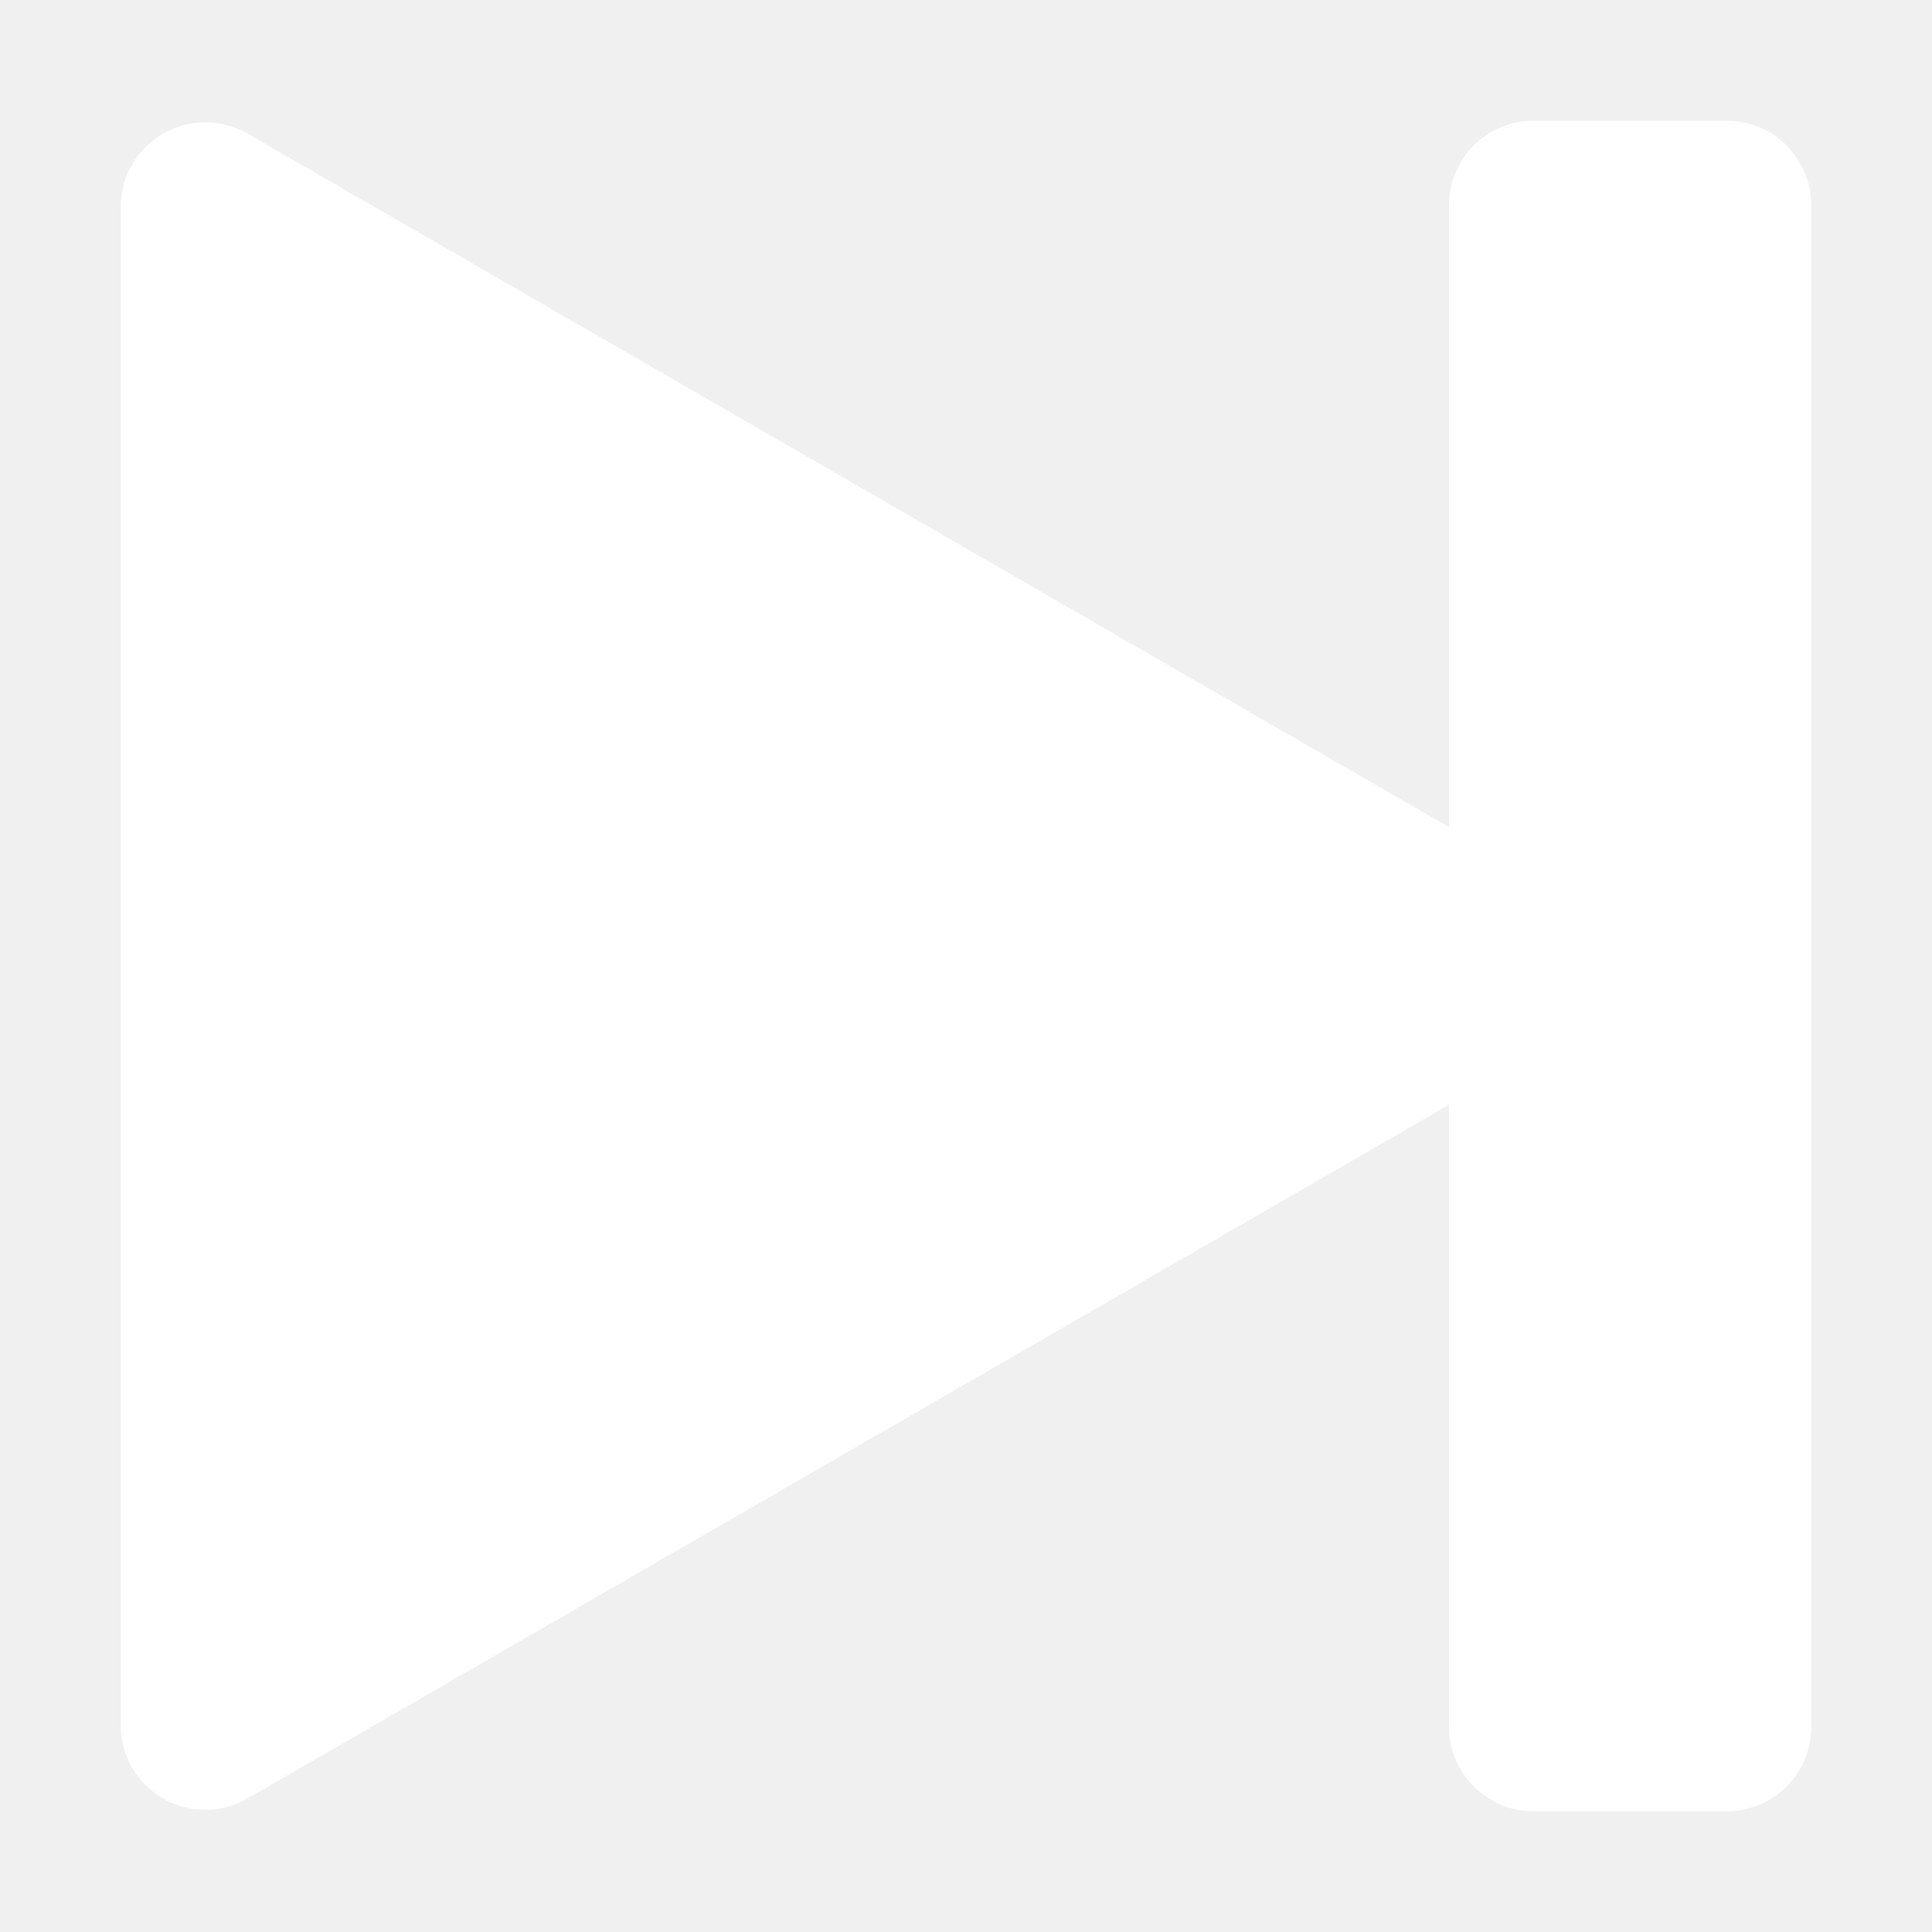
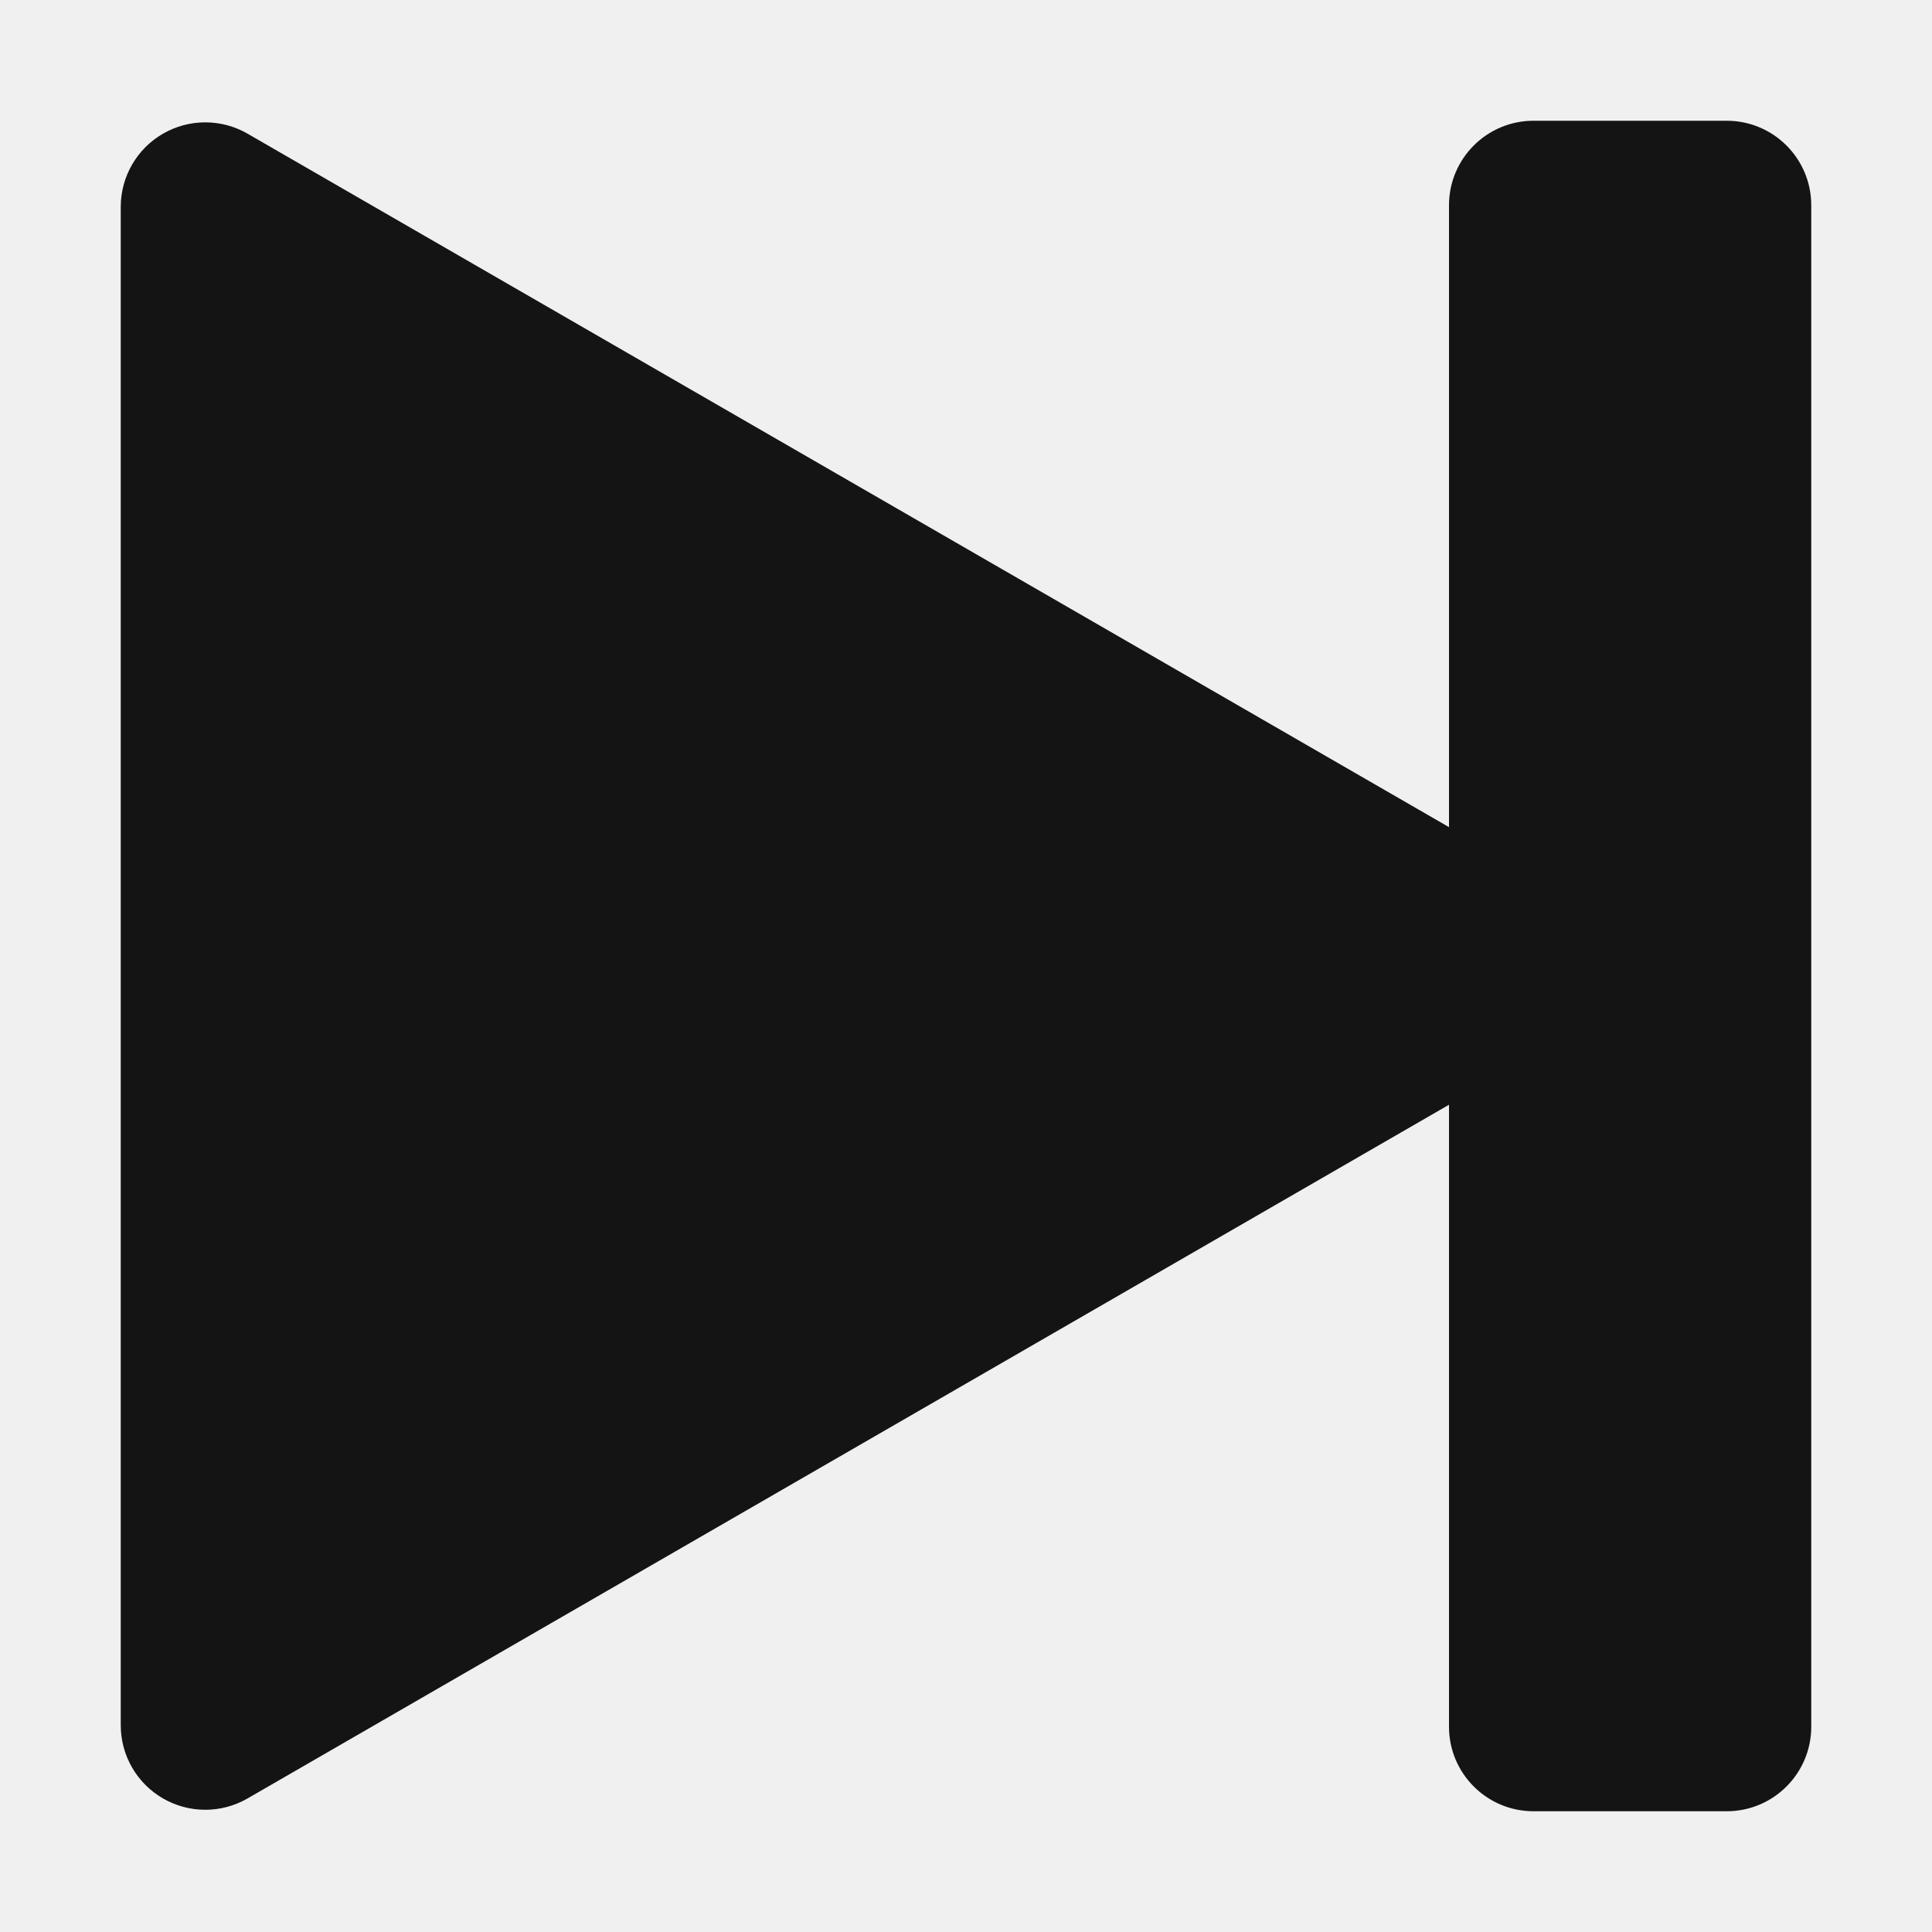
<svg xmlns="http://www.w3.org/2000/svg" version="1.1" role="img" height="16" width="16" viewBox="0 0 16 16">
-   <path fill="#fff" d="M12.7 1a.7.7 0 00-.7.7v5.15L2.05 1.107A.7.7 0 001 1.712v12.575a.7.7 0 001.05.607L12 9.149V14.3a.7.7 0 00.7.7h1.6a.7.7 0 00.7-.7V1.7a.7.7 0 00-.7-.7h-1.6z" />
+   <path fill="#141414" d="M12.7 1a.7.7 0 00-.7.7v5.15L2.05 1.107A.7.7 0 001 1.712v12.575a.7.7 0 001.05.607L12 9.149V14.3a.7.7 0 00.7.7h1.6a.7.7 0 00.7-.7V1.7a.7.7 0 00-.7-.7h-1.6z" />
</svg>
